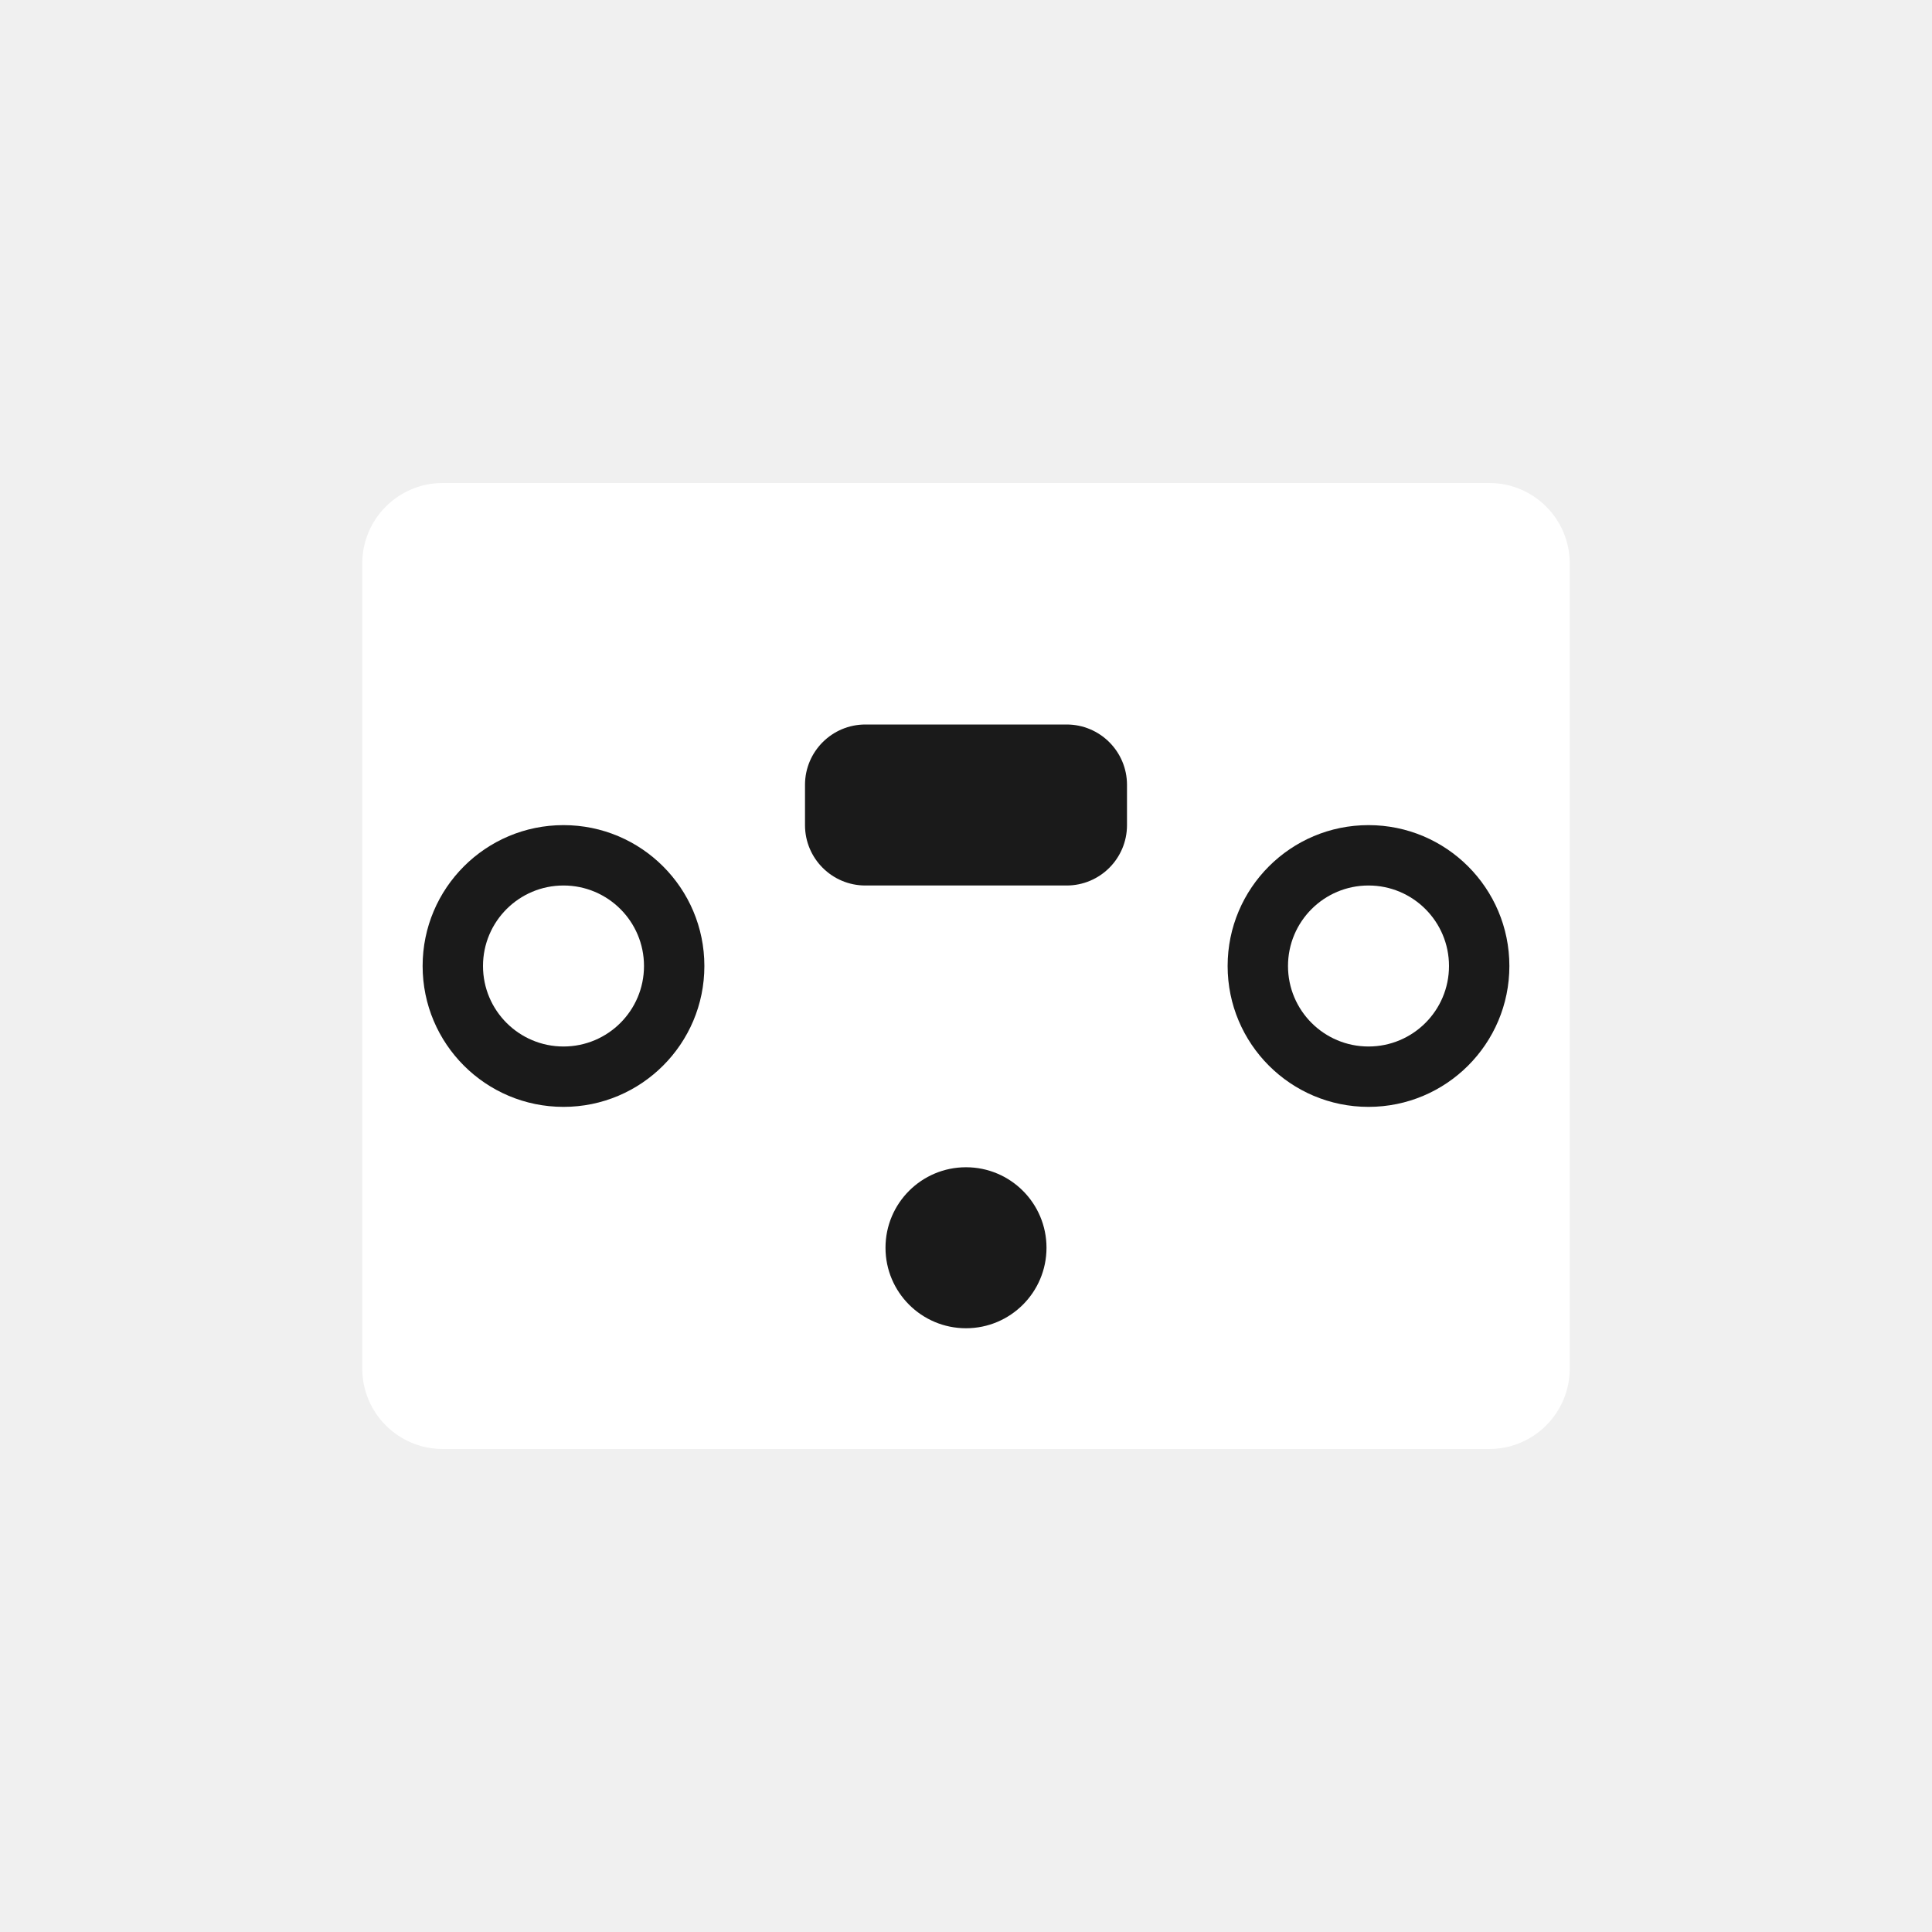
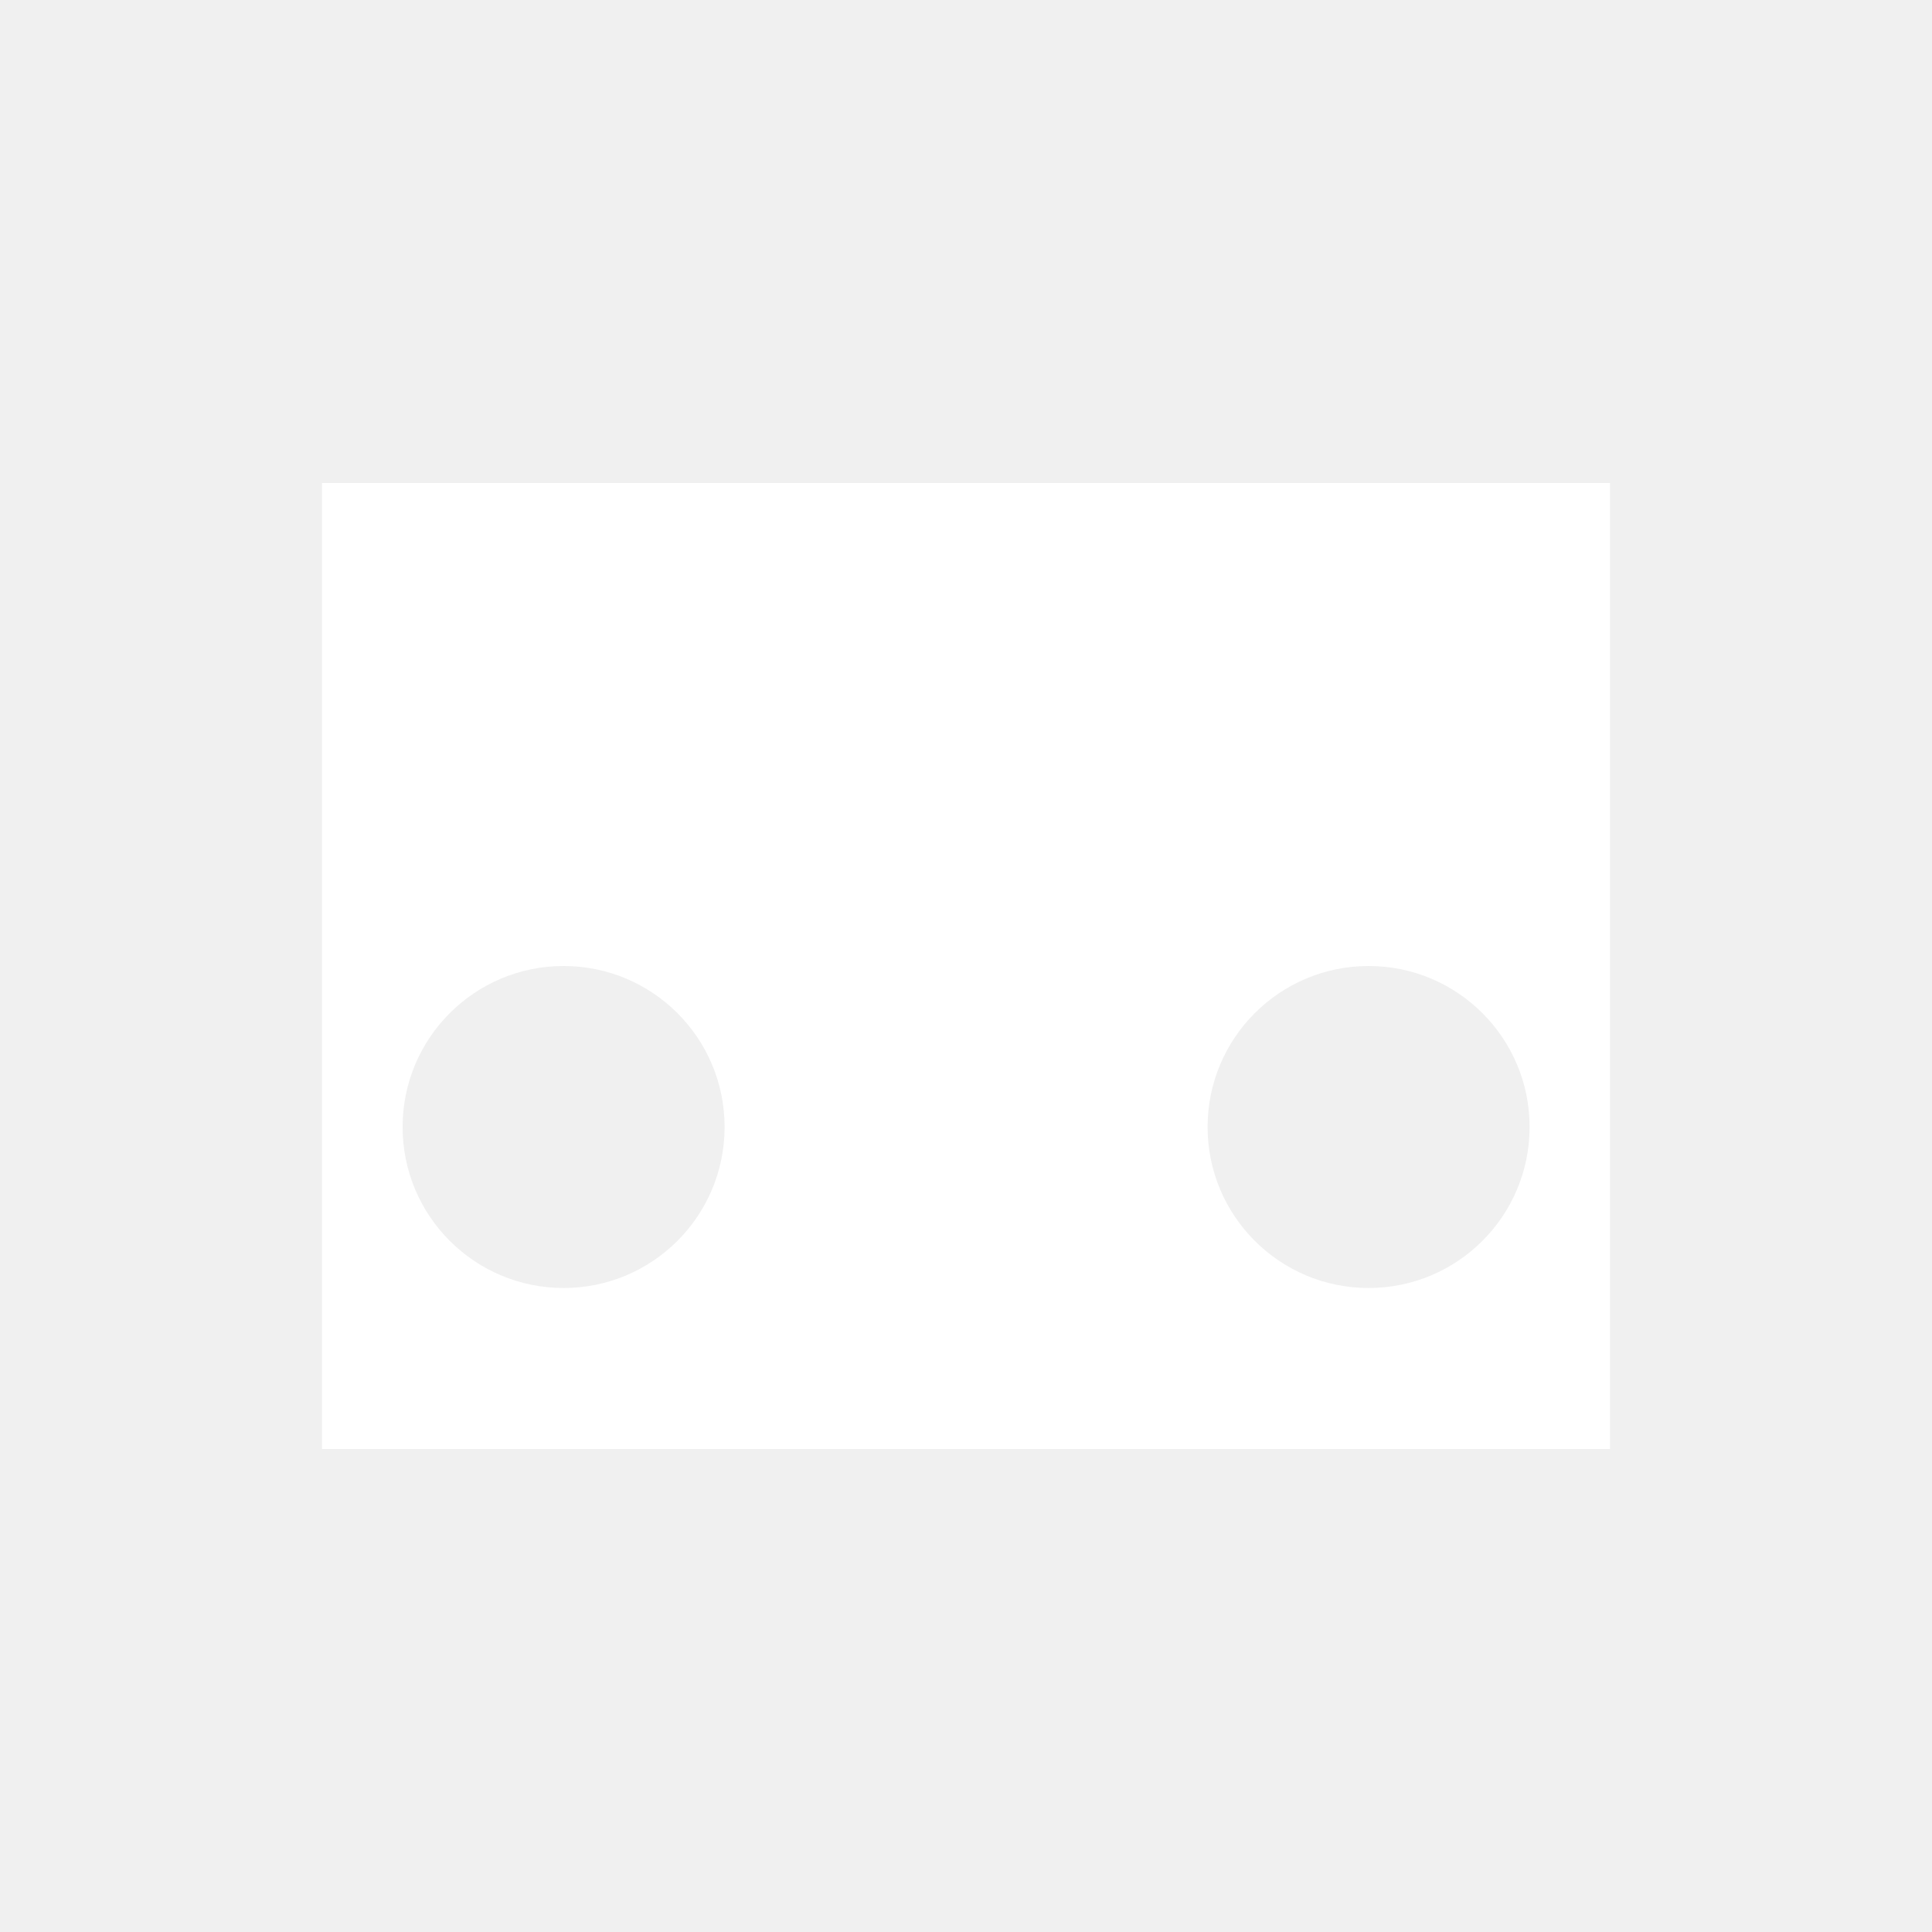
<svg xmlns="http://www.w3.org/2000/svg" viewBox="0 0 96 96" fill="white">
-   <rect x="18" y="24" width="60" height="48" rx="4" />
-   <circle fill="#1a1a1a" cx="28" cy="48" r="7" />
-   <circle cx="28" cy="48" r="4" />
-   <circle fill="#1a1a1a" cx="68" cy="48" r="7" />
-   <circle cx="68" cy="48" r="4" />
-   <rect fill="#1a1a1a" x="40" y="36" width="16" height="8" rx="3" />
-   <circle fill="#1a1a1a" cx="48" cy="62" r="4" />
+   <path fill-rule="evenodd" d="     M 16 24 L 80 24 L 80 72 L 16 72 Z     M 28 48 a 8 8 0 1 0 0.01 0Z     M 68 48 a 8 8 0 1 0 0.01 0Z   " />
</svg>
